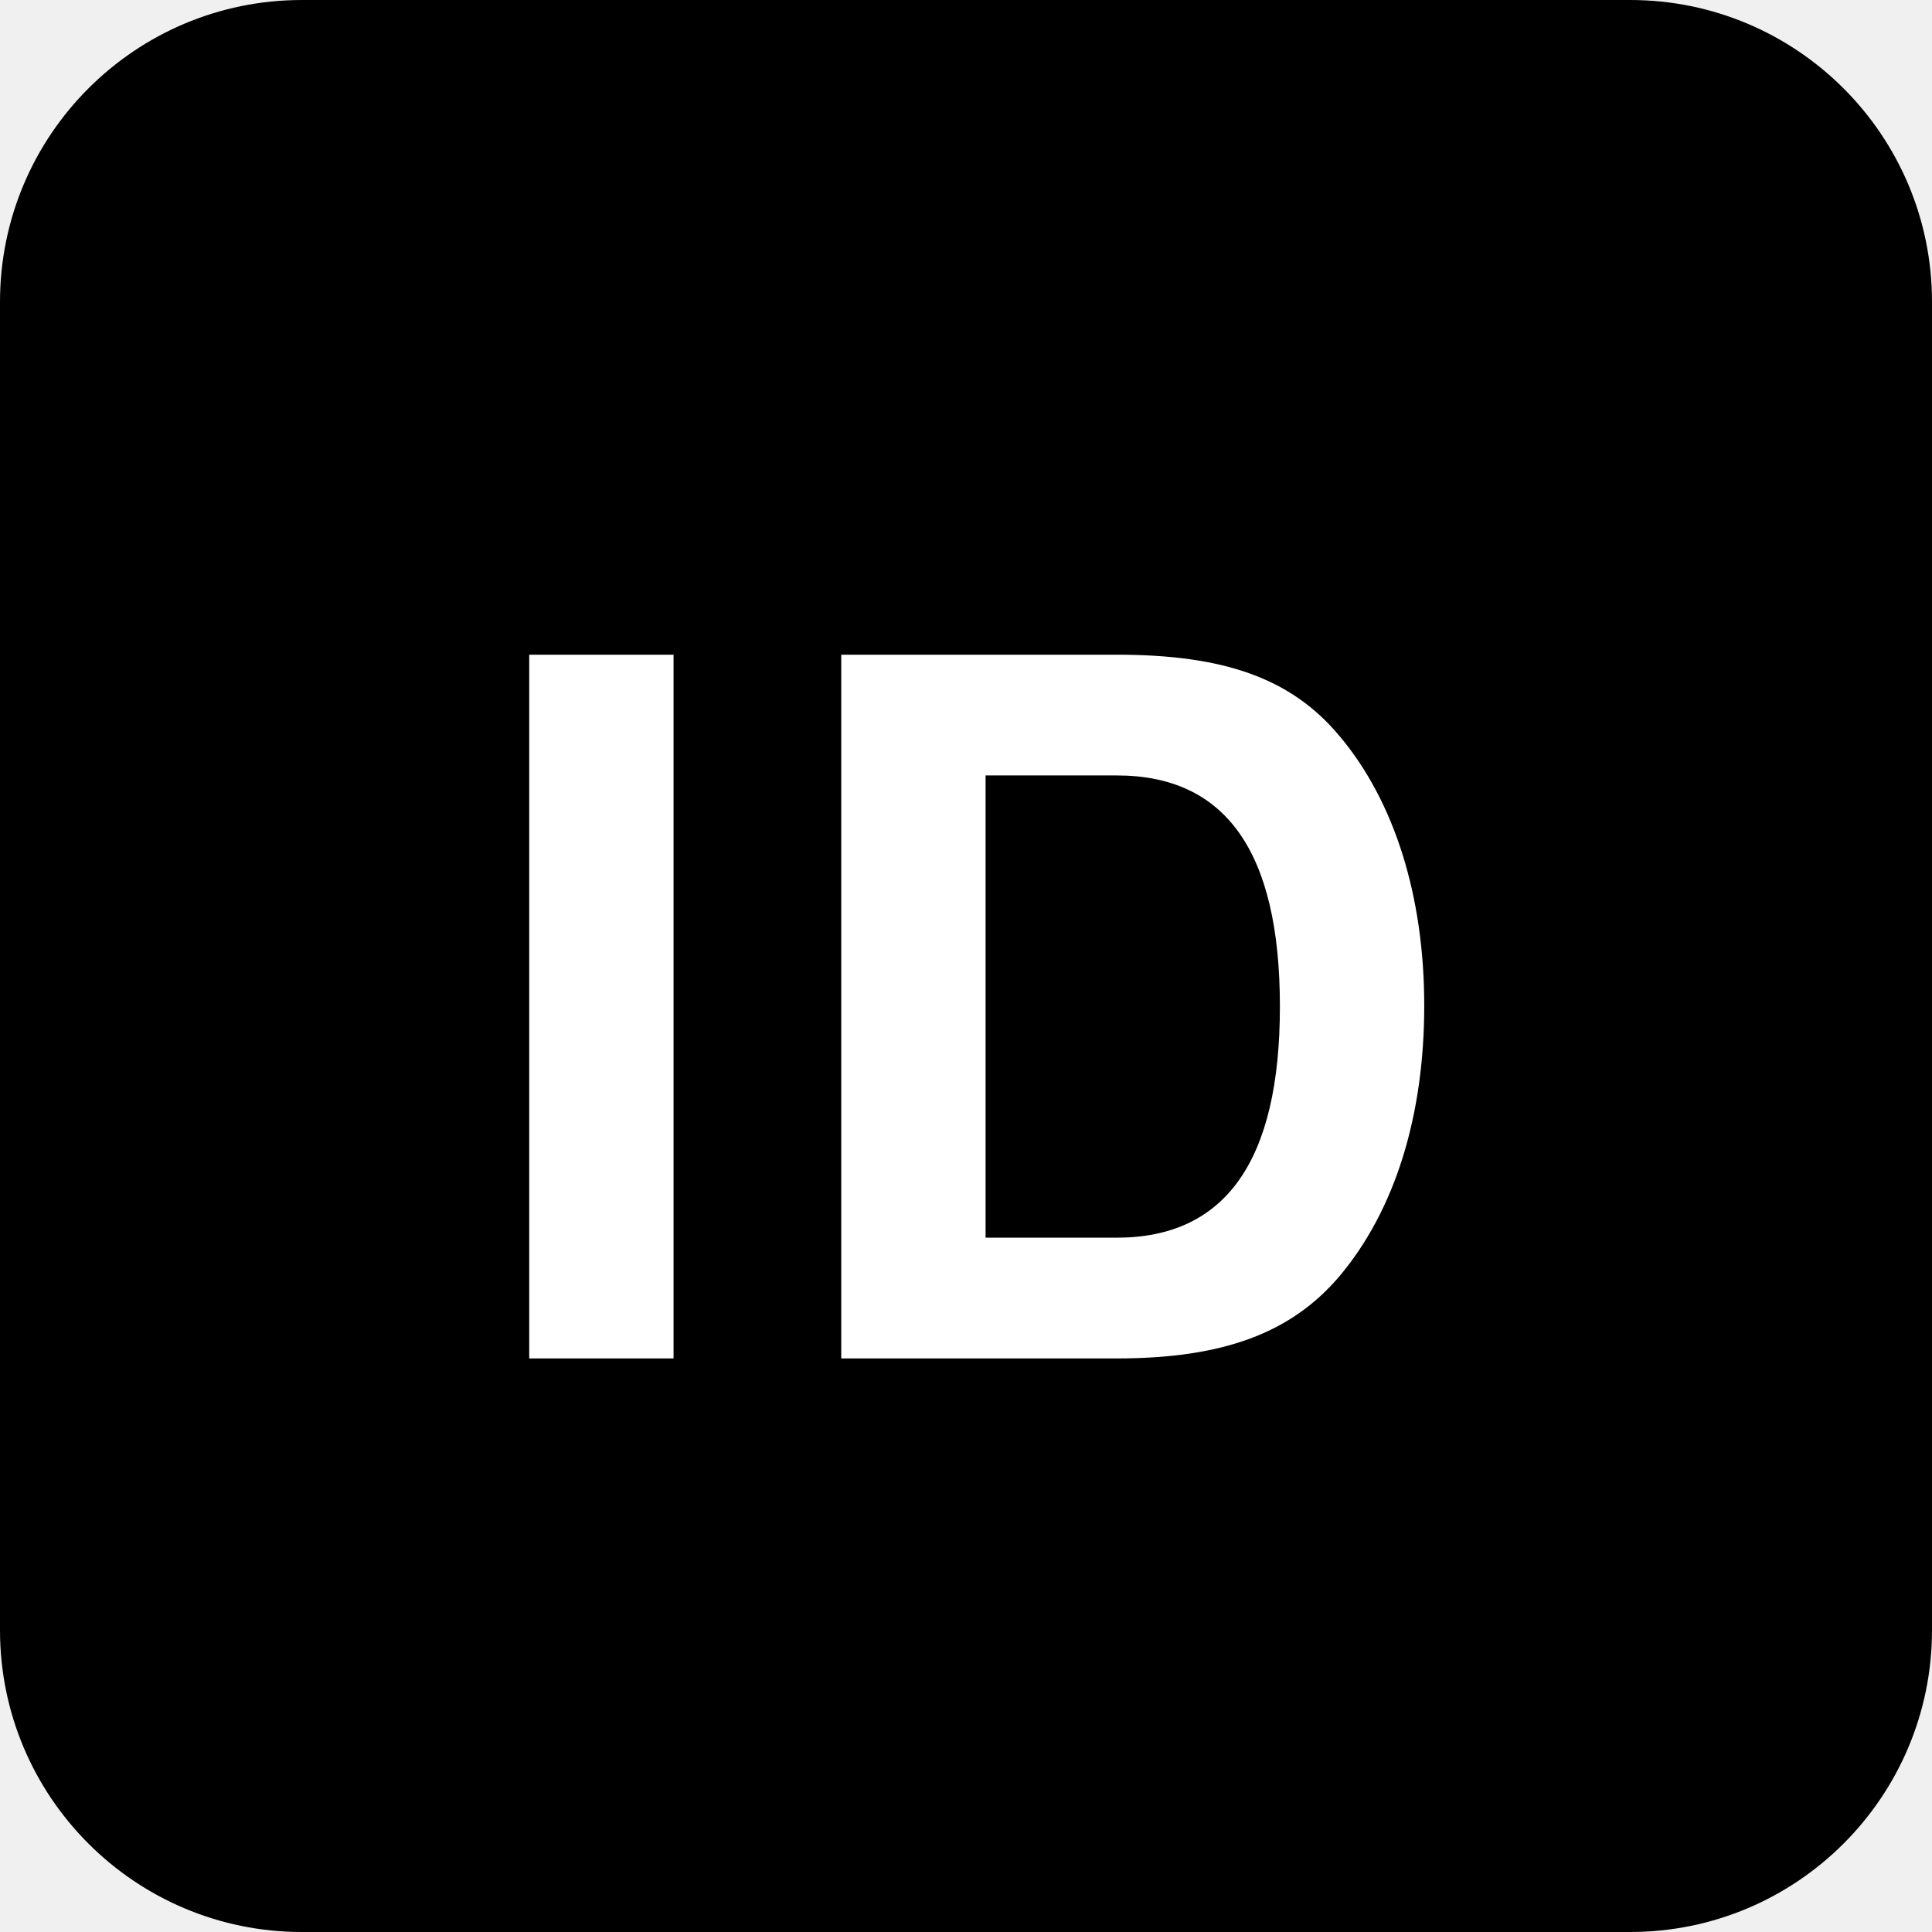
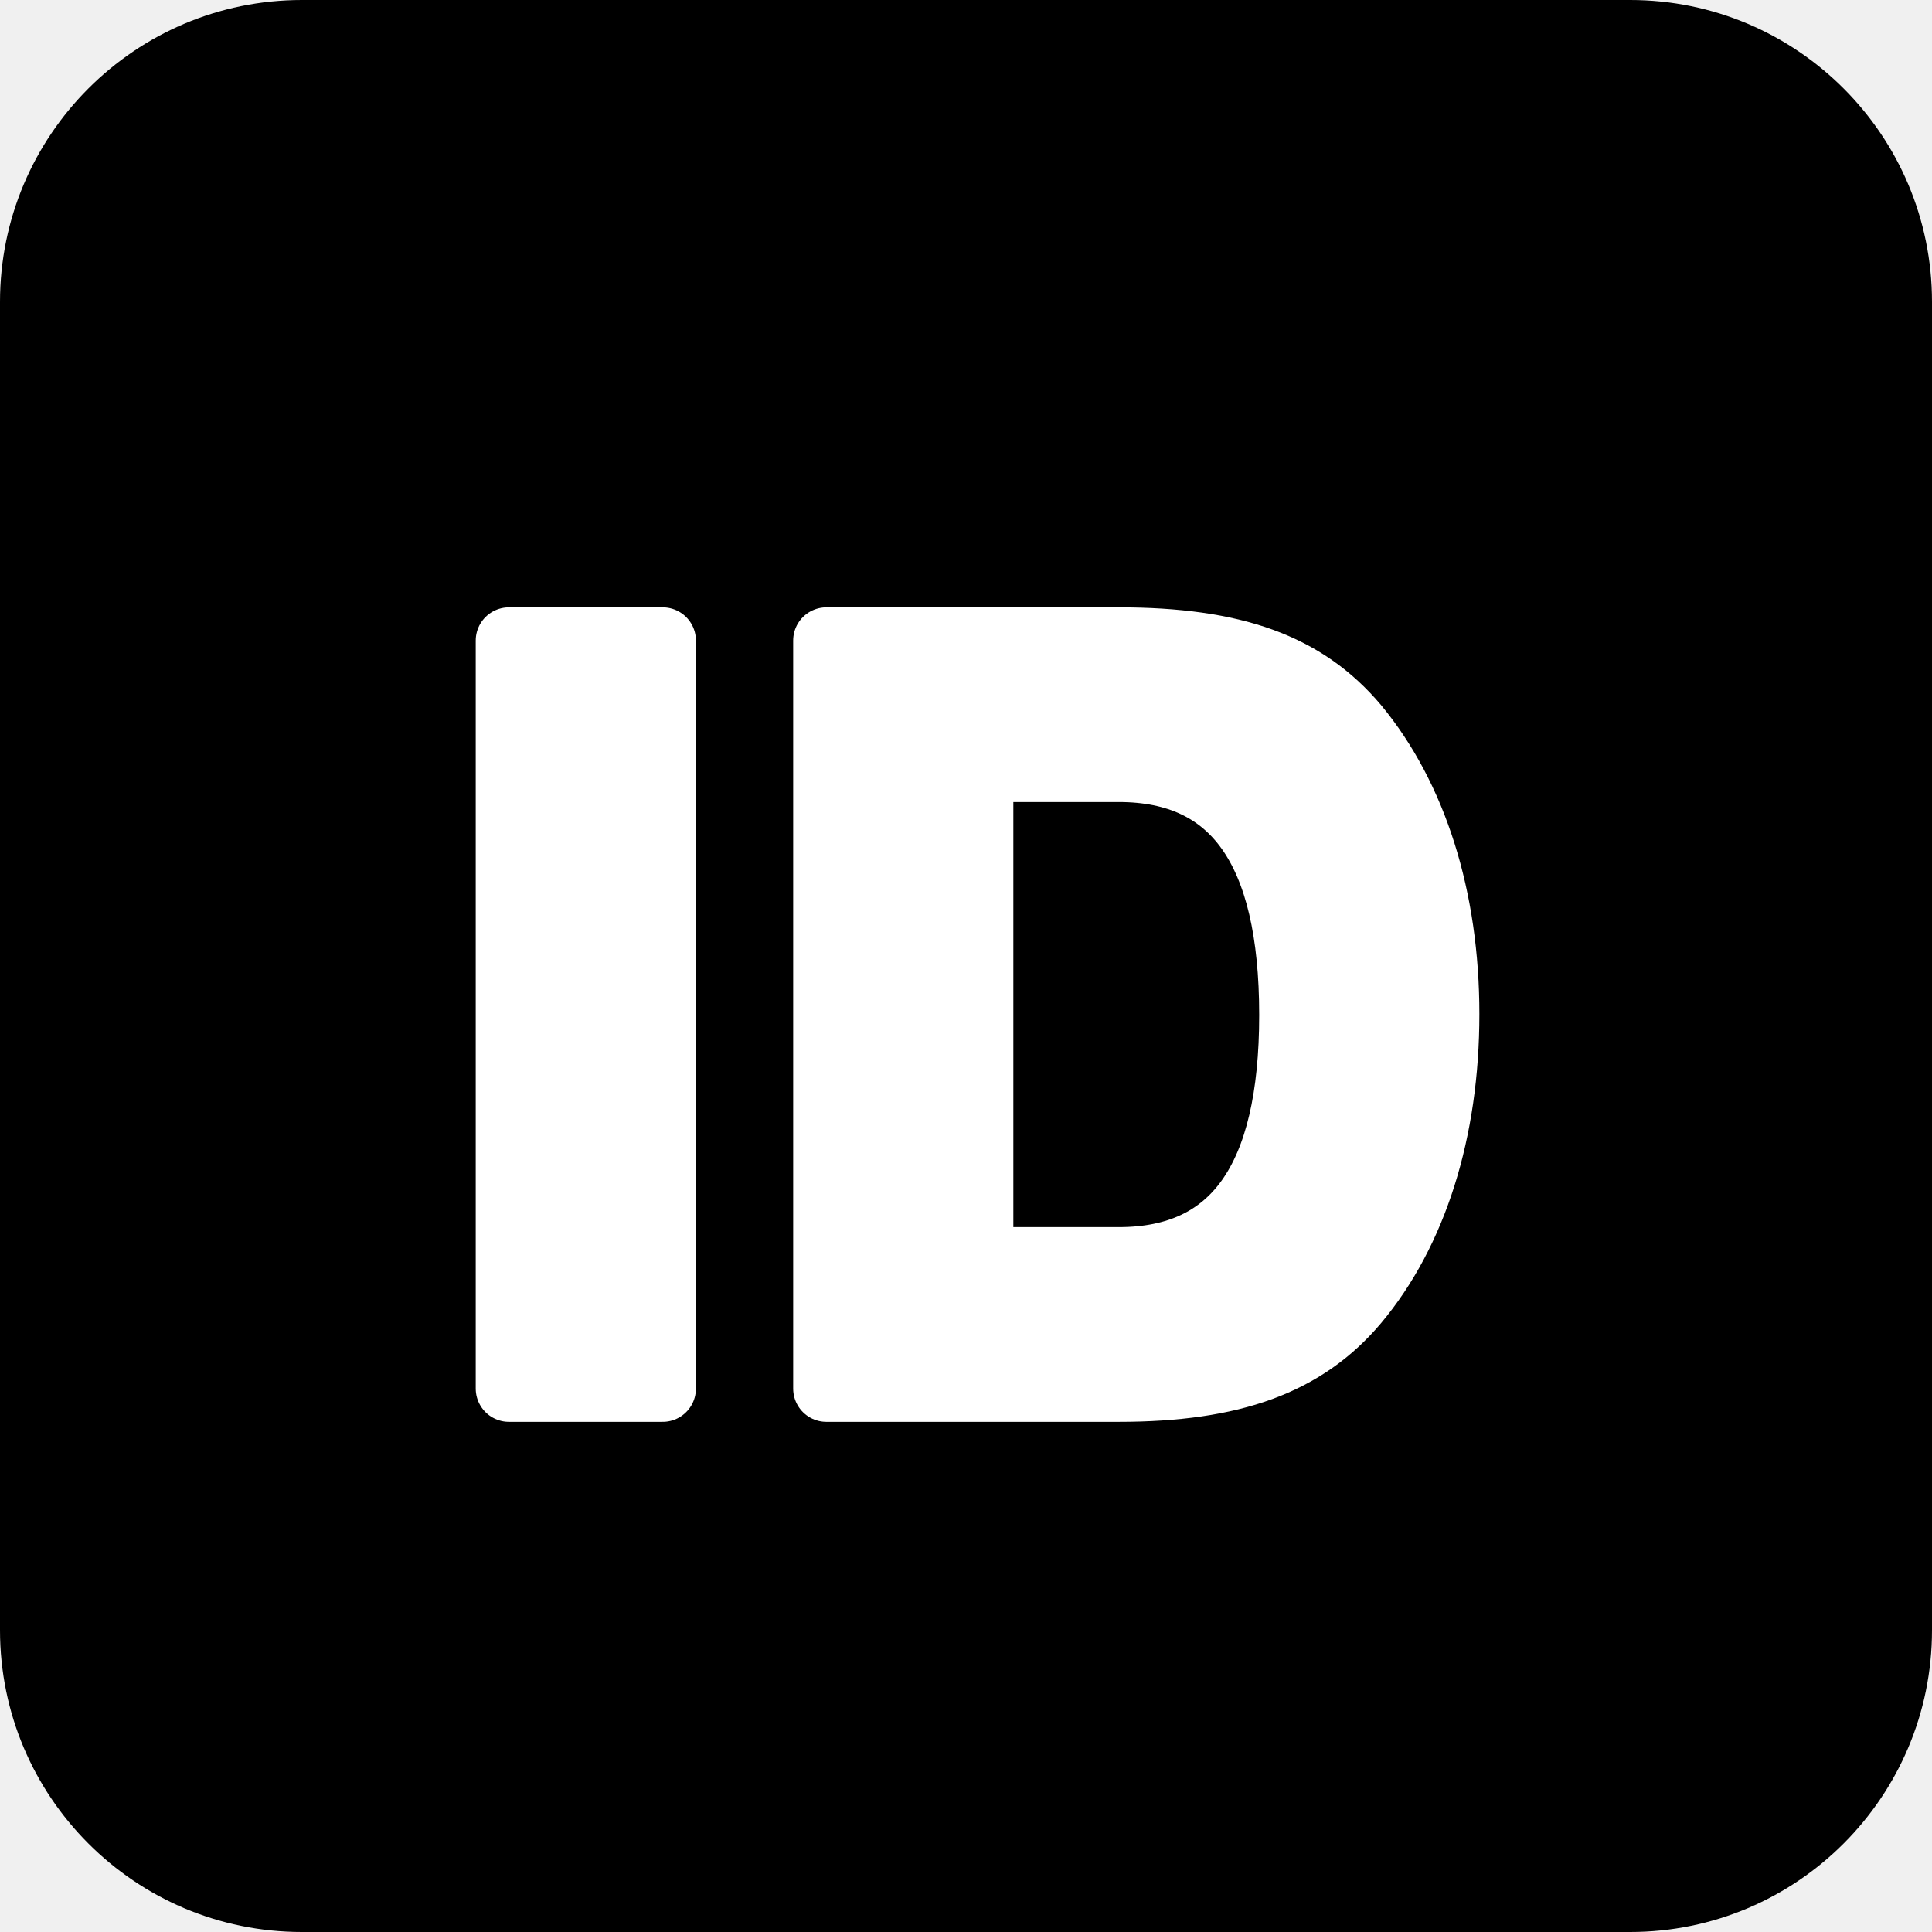
<svg xmlns="http://www.w3.org/2000/svg" viewBox="0 0 32 32">
  <rect width="32" height="32" rx="5" fill="#000000" />
-   <text x="16" y="22.5" text-anchor="middle" font-family="Helvetica, Arial, sans-serif" font-weight="700" font-size="16" letter-spacing="0.5" fill="#ffffff">ID</text>
+   <text x="16" y="23" text-anchor="middle" font-family="Arial Black, Helvetica, Arial, sans-serif" font-weight="900" font-size="17" letter-spacing="0.3" fill="#ffffff" stroke="#ffffff" stroke-width="1.1" stroke-linejoin="round">ID</text>
</svg>
